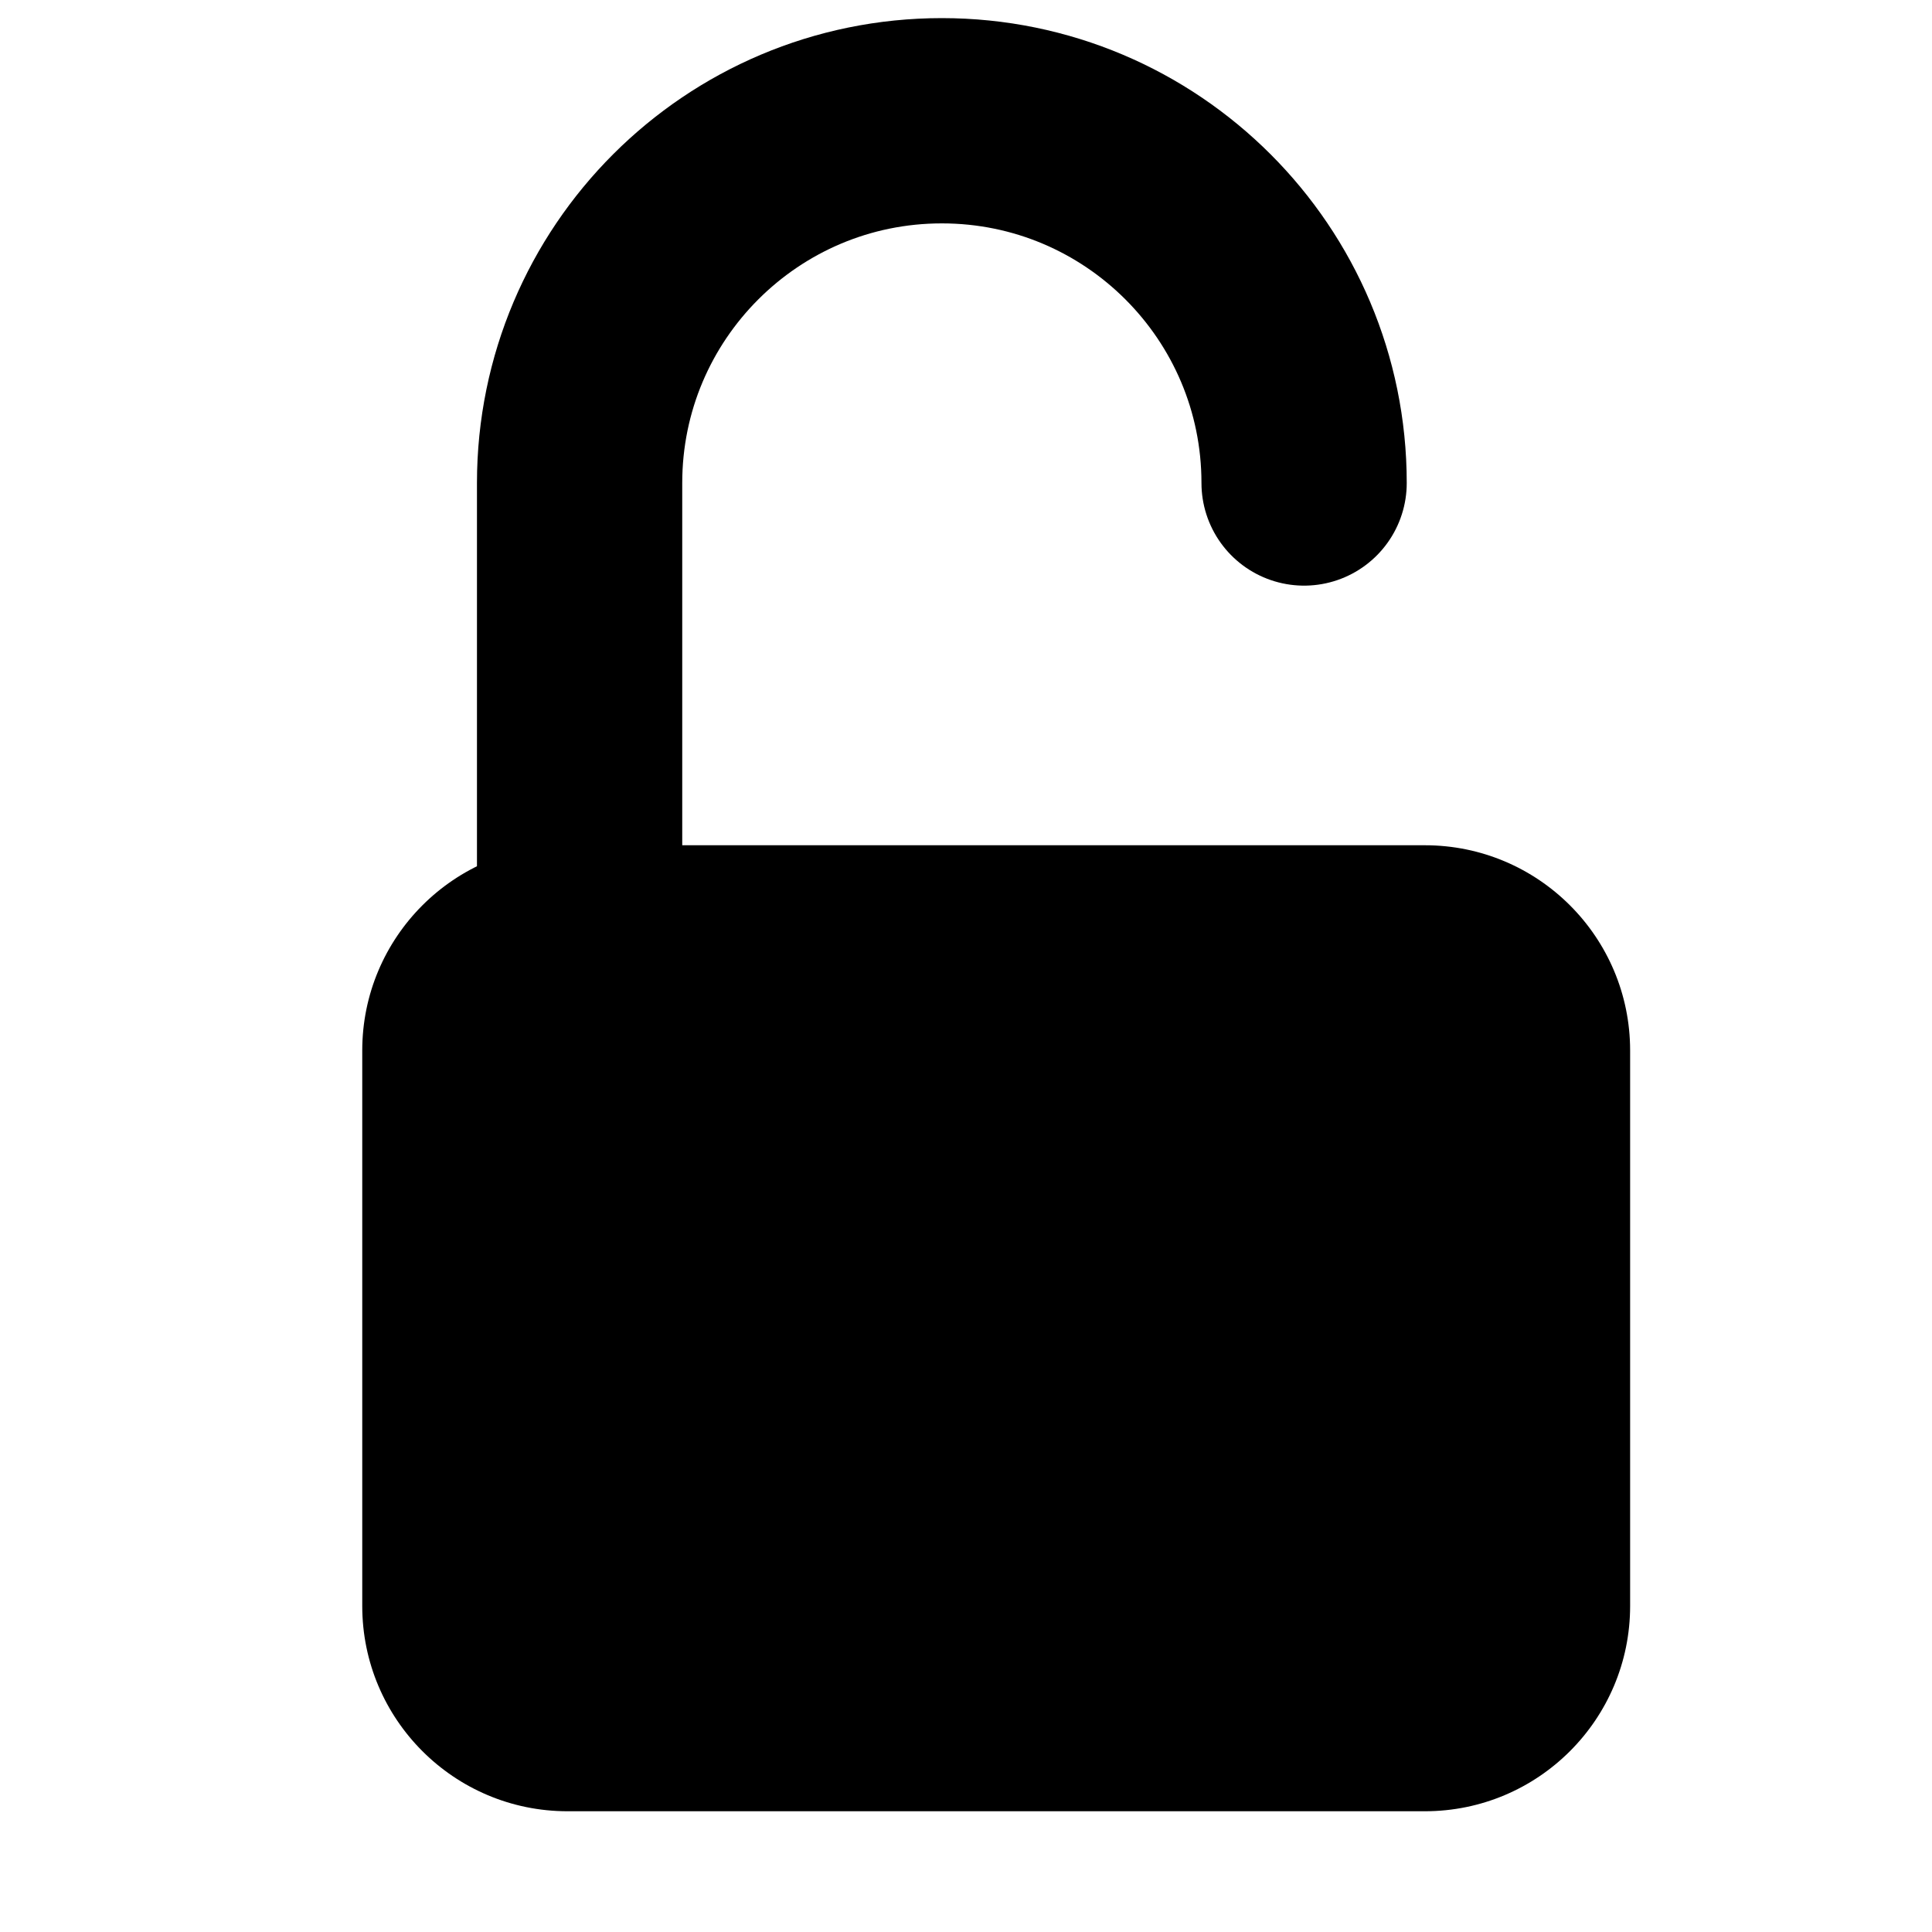
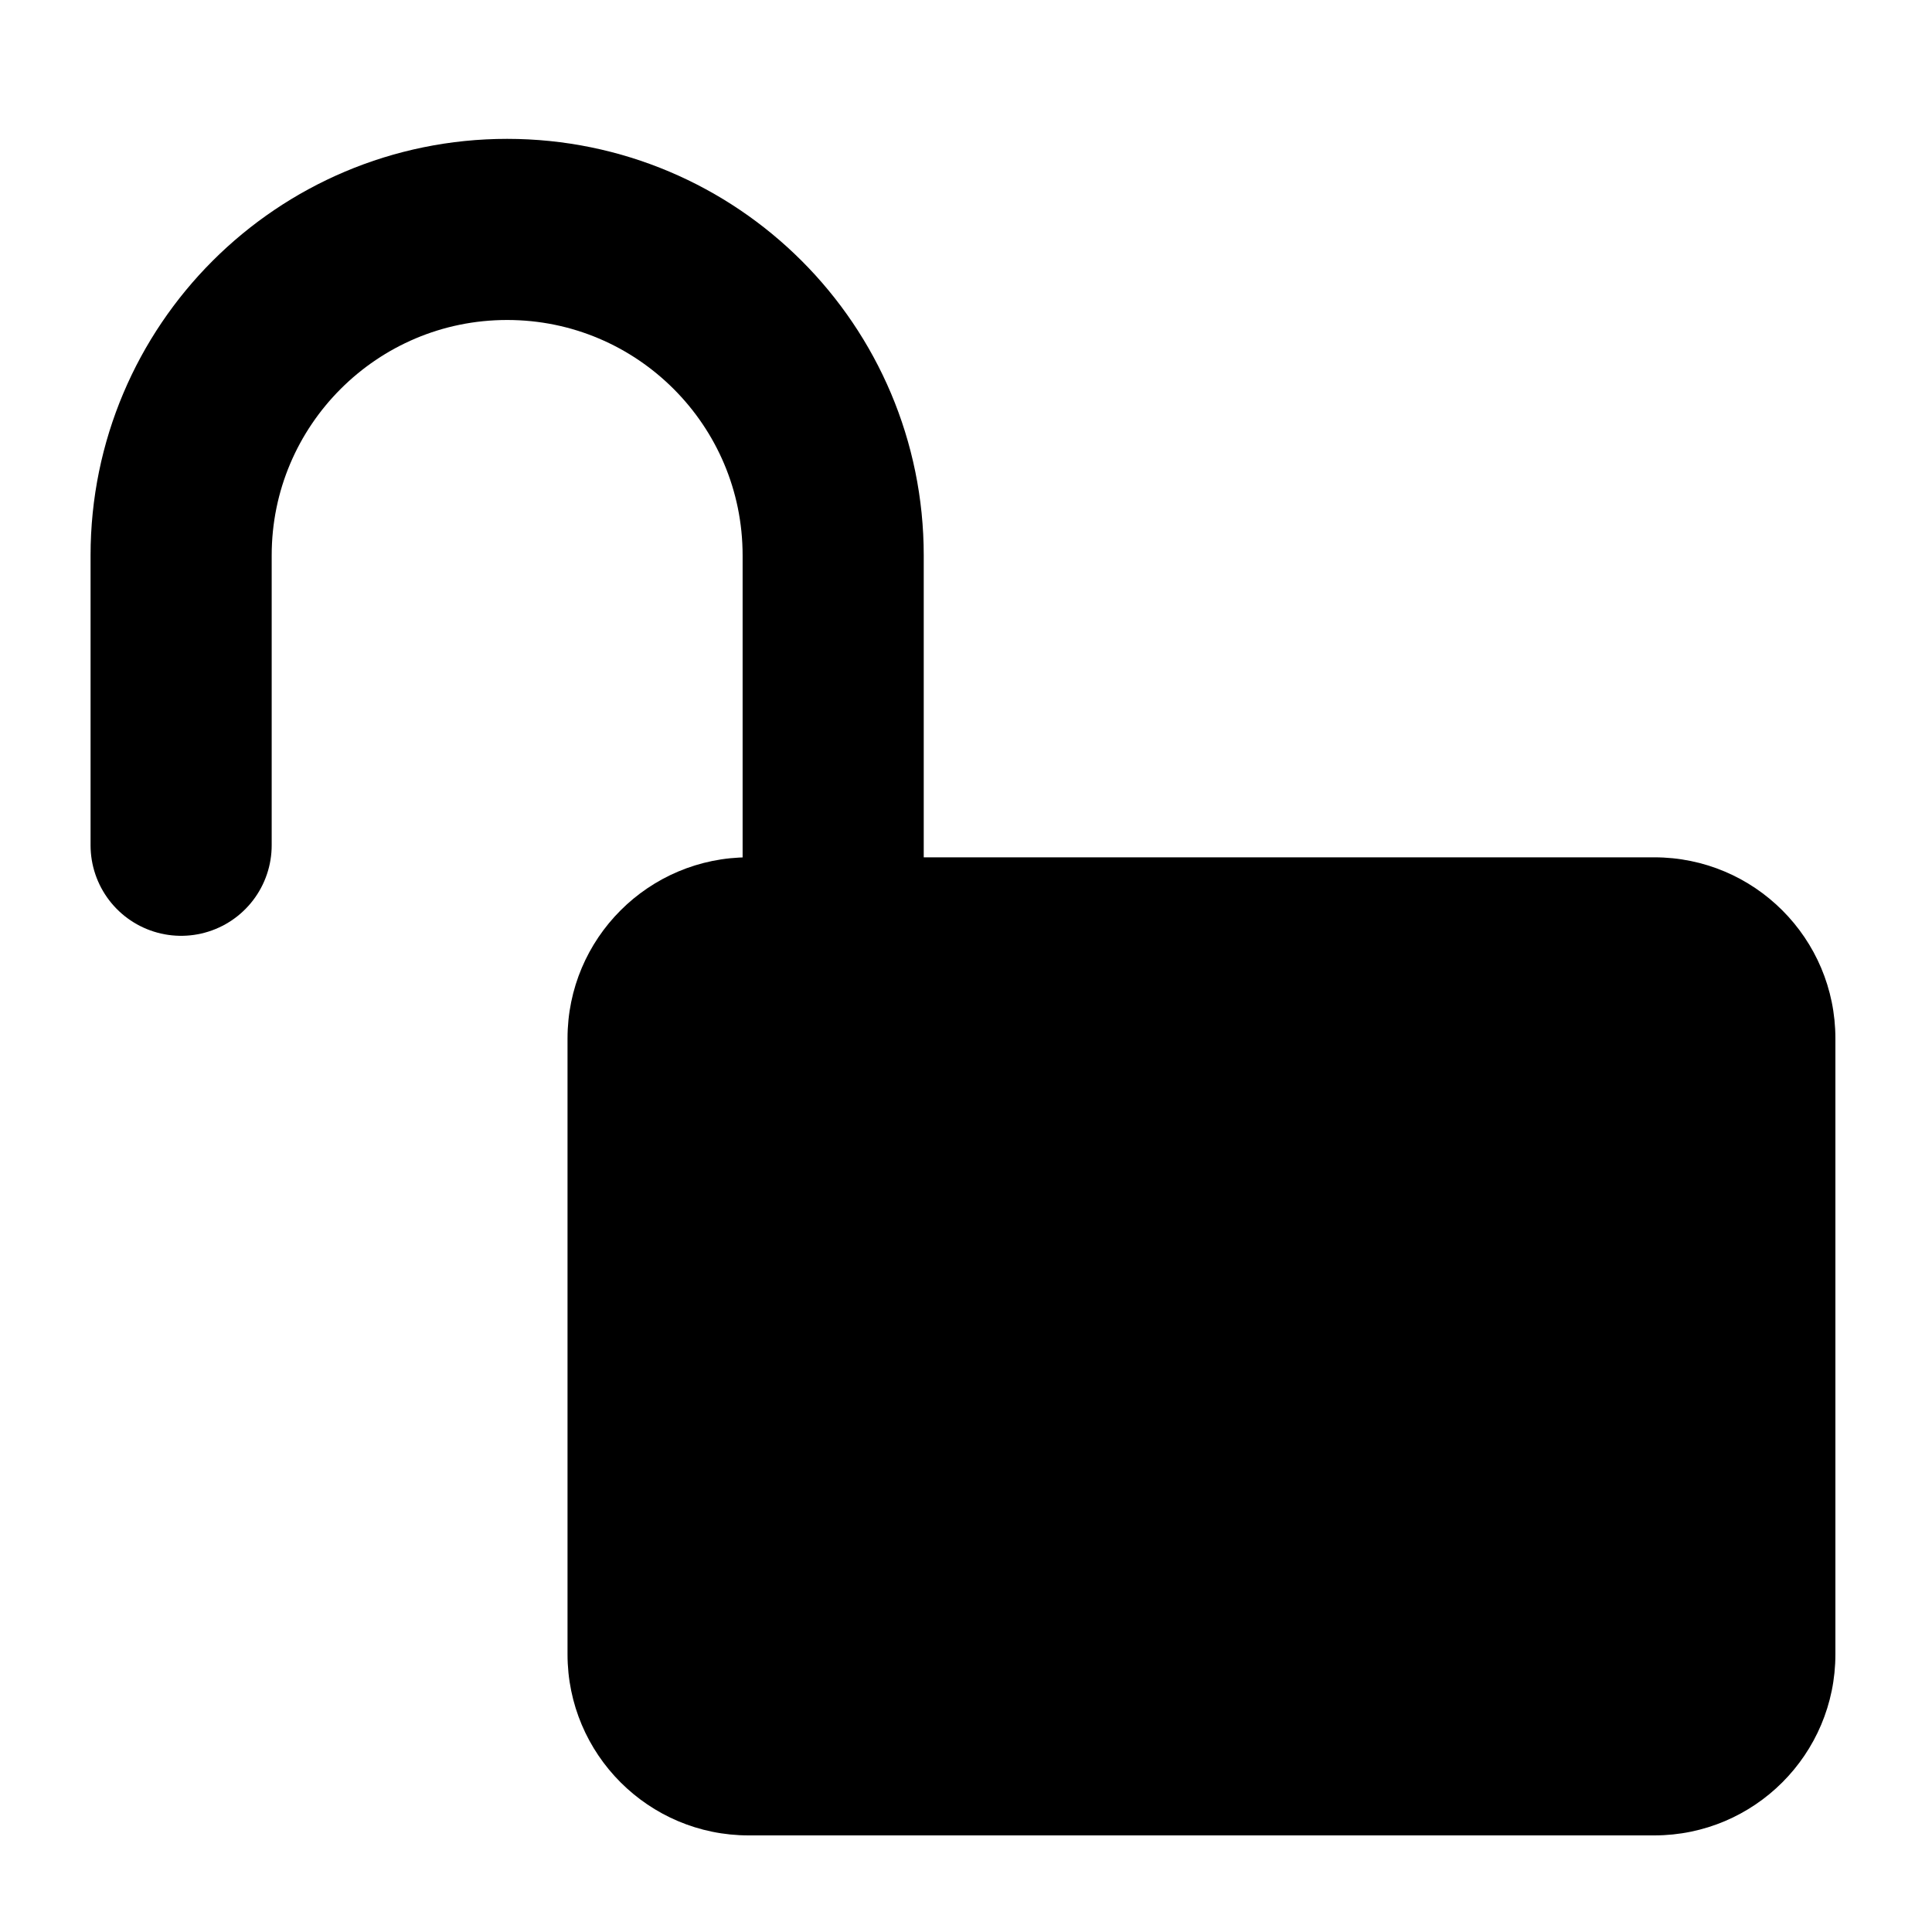
<svg xmlns="http://www.w3.org/2000/svg" width="16" height="16" viewBox="0 0 16 16">
-   <path d="M4.8 8V4a3 3 0 0 1 6 0" fill="none" stroke="#000" stroke-width="1.7" stroke-linecap="round" />
-   <rect x="3" y="7" width="10.5" height="8" rx="1.7" fill="#000" />
+   <path d="M1.5 7V4.6a2.7 2.7 0 0 1 5.4 0v3.2" fill="none" stroke="#000" stroke-width="1.5" stroke-linecap="round" />
+   <rect x="4.7" y="7.1" width="10.5" height="8.1" rx="1.5" fill="#000" />
</svg>
